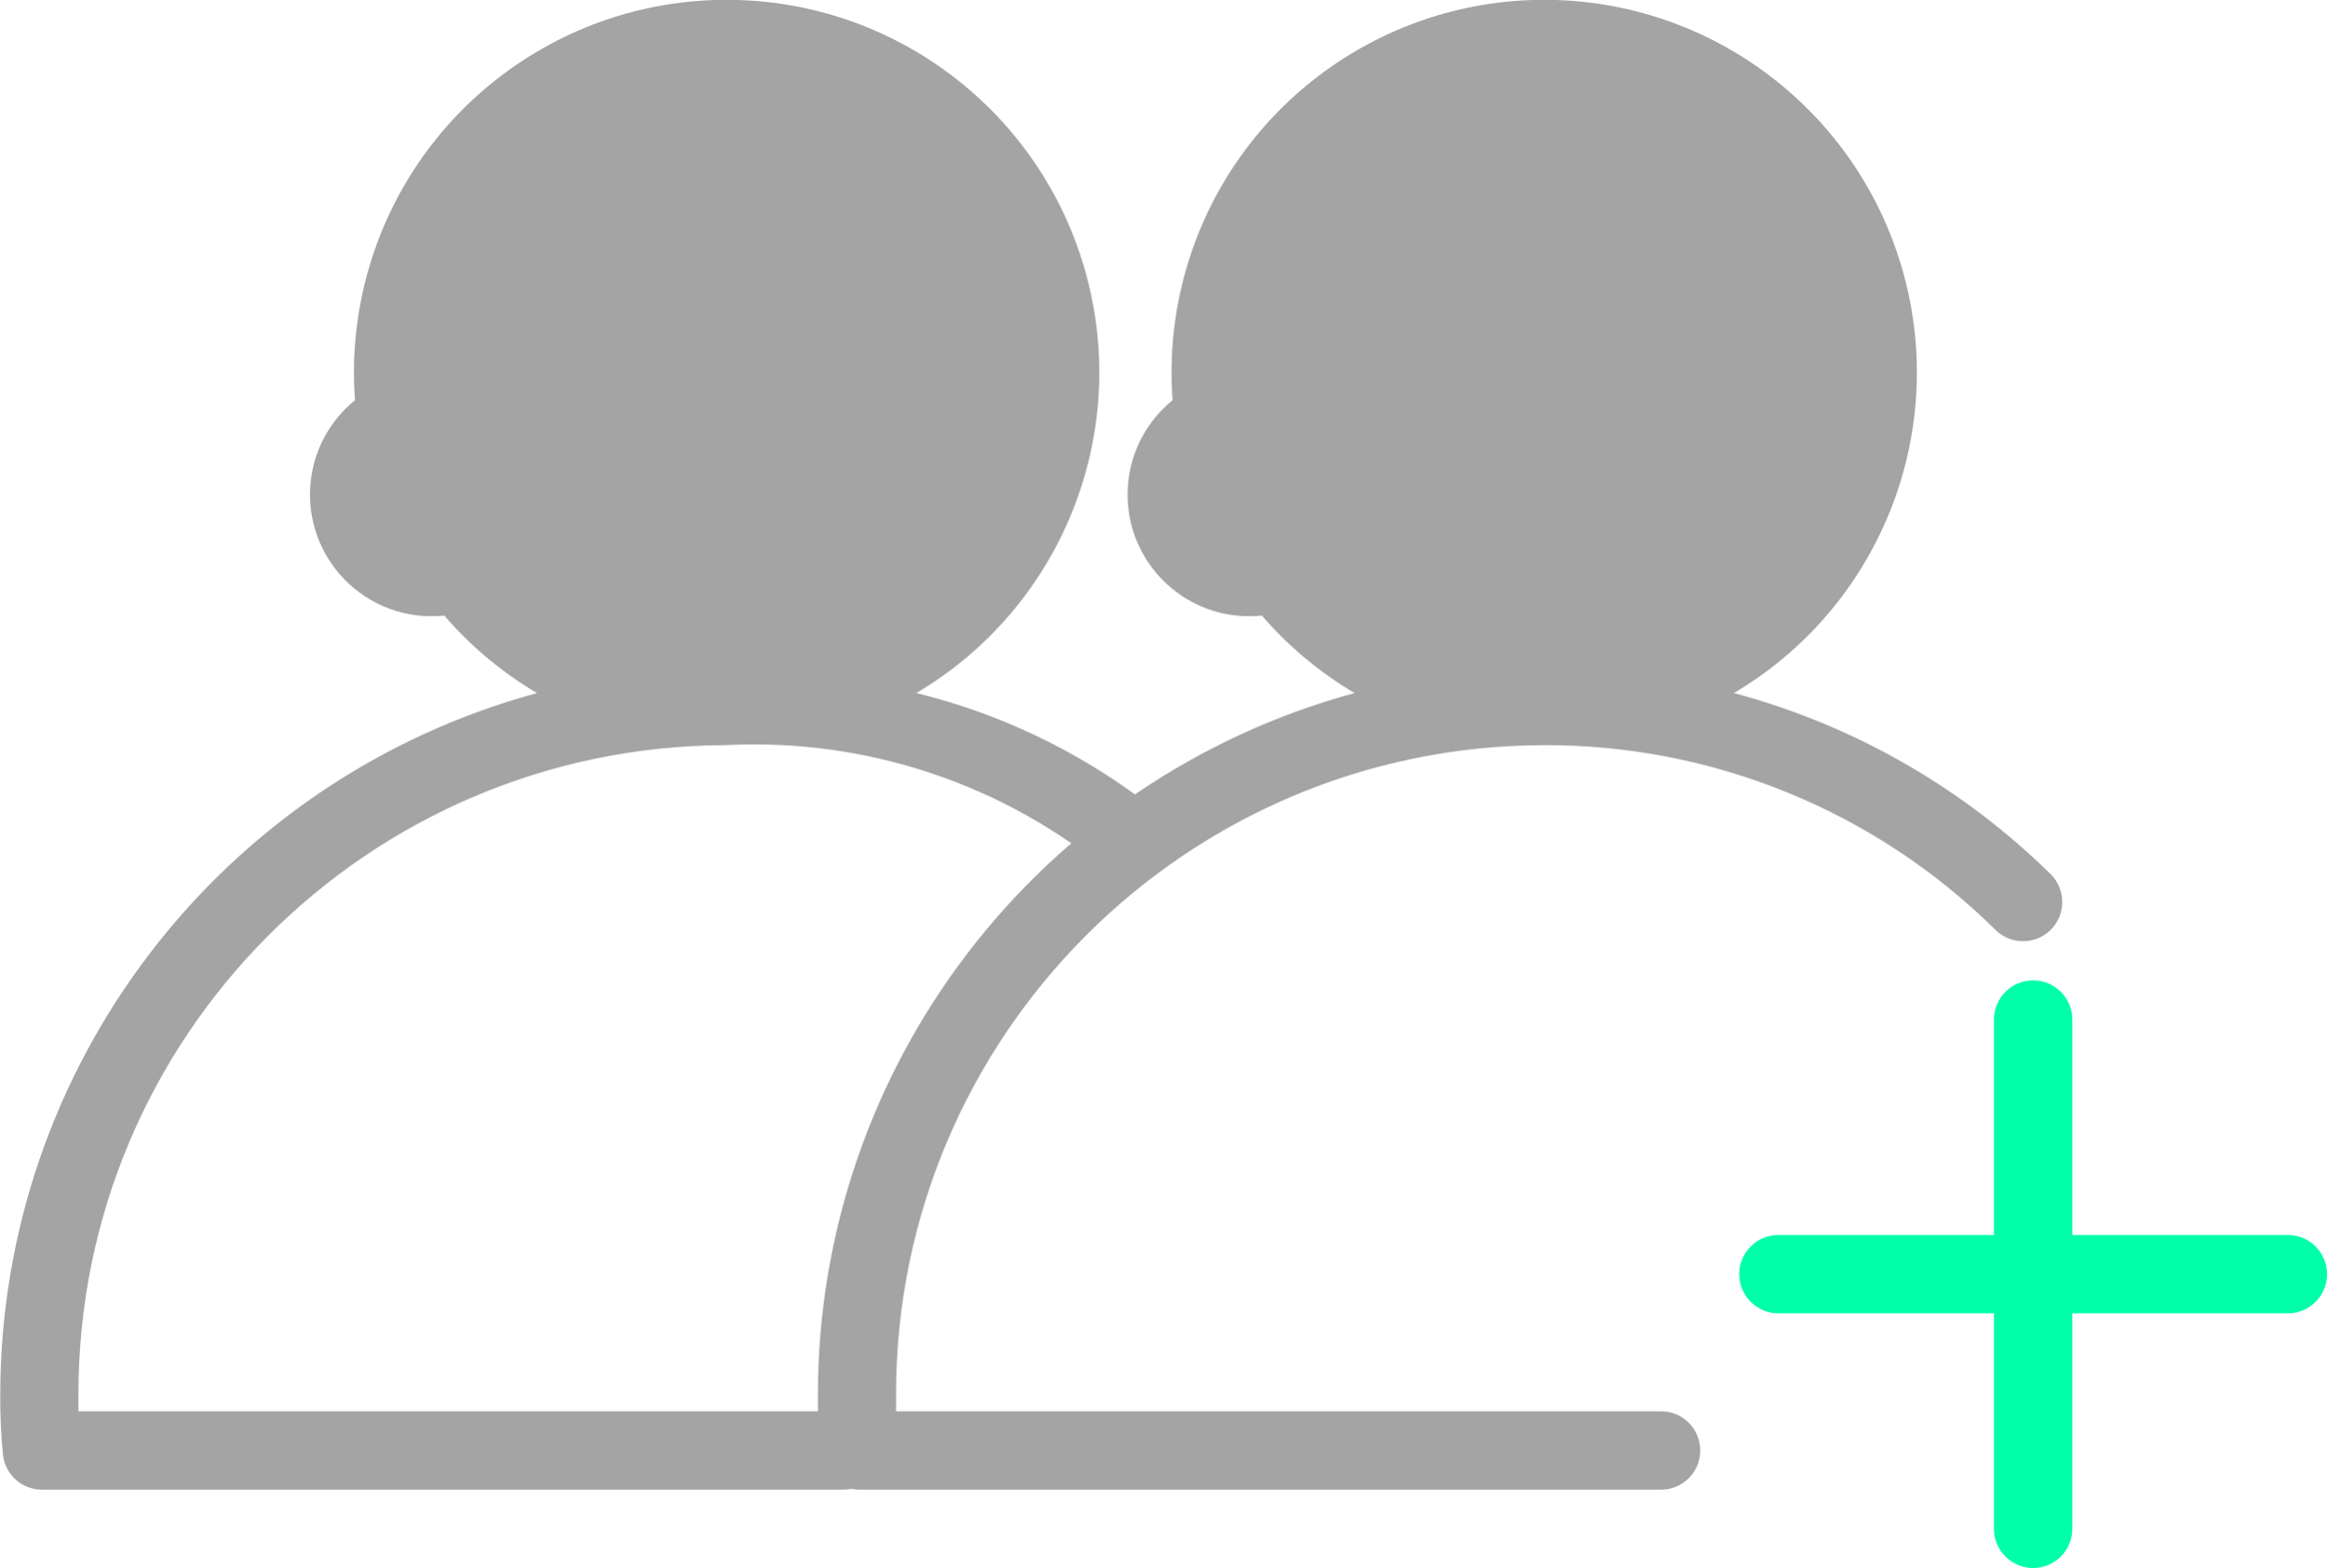
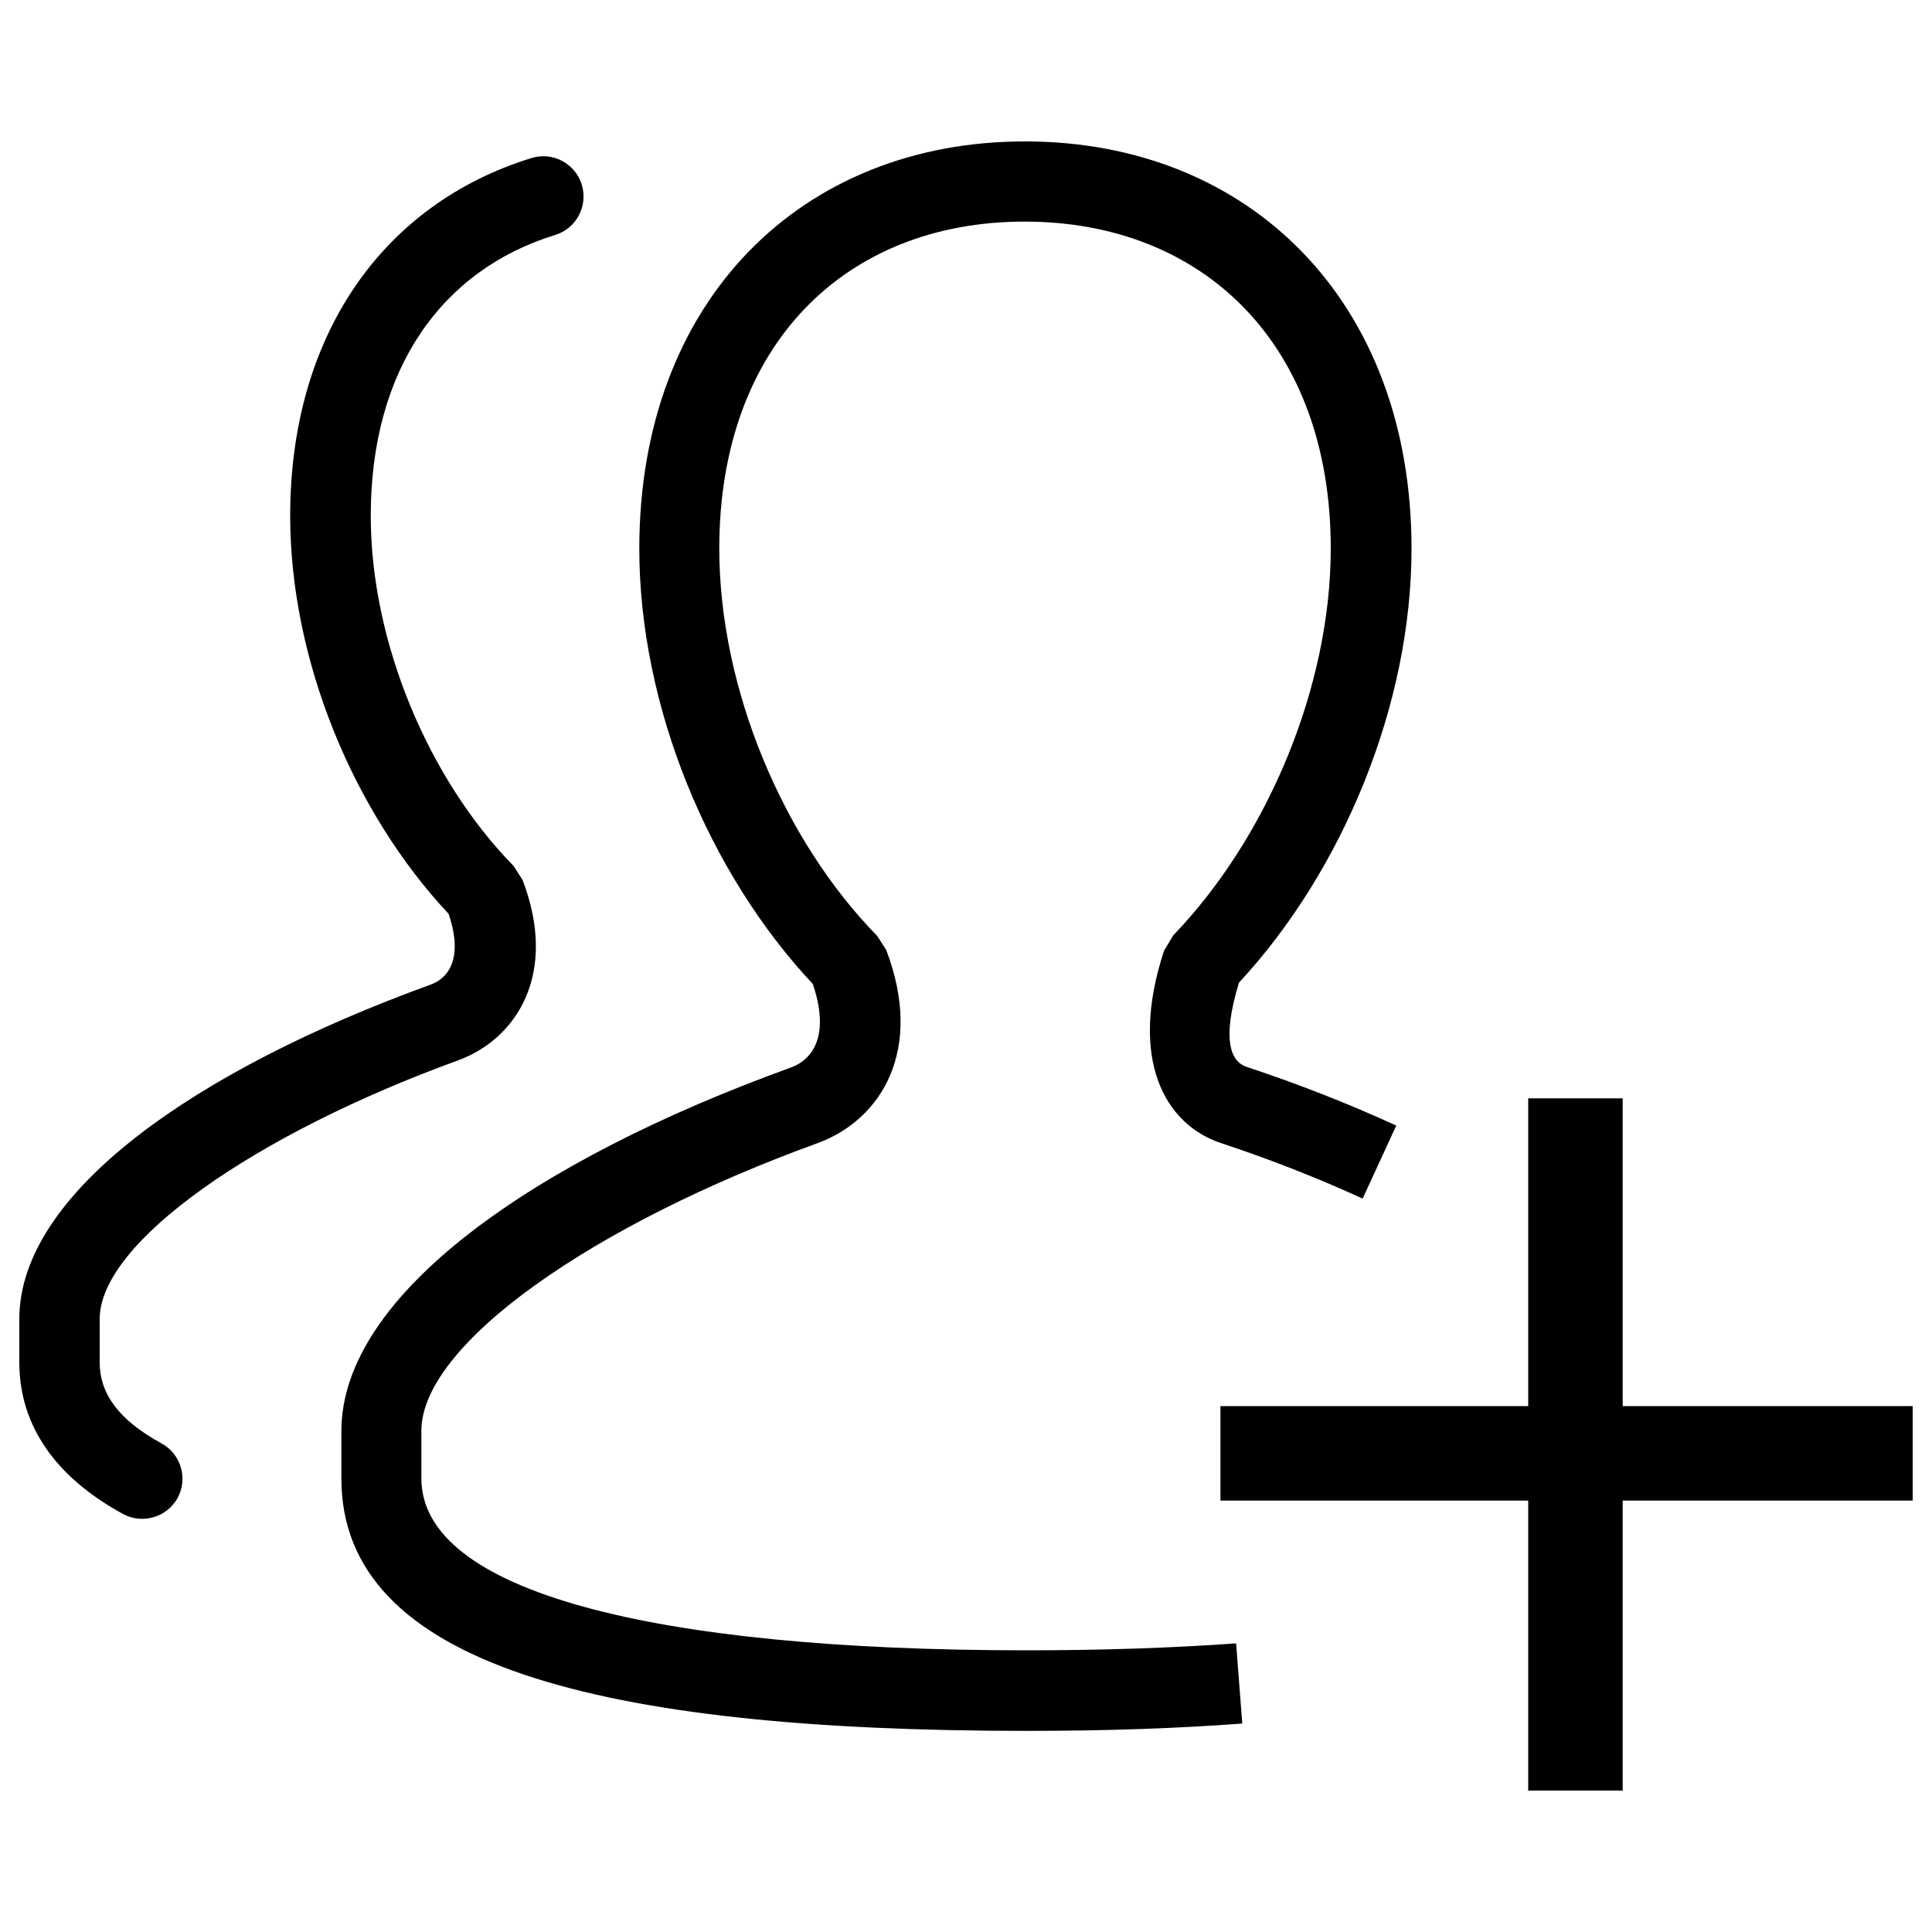
- <svg xmlns="http://www.w3.org/2000/svg" width="36.881" height="24.857" viewBox="0 0 36.881 24.857">
-   <g id="icon-group" transform="translate(0 0)">
-     <g id="noun-add-contact-5120290_1_" data-name="noun-add-contact-5120290 (1)" transform="translate(12.958 0)">
-       <path id="Path_55" data-name="Path 55" d="M125.3,68.48a9.121,9.121,0,0,0,.043.95.621.621,0,0,0,.621.553h12.7a.621.621,0,1,0,0-1.242H126.539V68.48a10.291,10.291,0,0,1,10.26-10.3,10.13,10.13,0,0,1,7.161,2.925.621.621,0,0,0,.882-.876,11.341,11.341,0,0,0-5.024-2.875,5.906,5.906,0,1,0-6.012,0A11.539,11.539,0,0,0,125.3,68.48Zm6.831-16.2a1.928,1.928,0,1,0,.012,0Z" transform="translate(-125.296 -46.367)" fill="#a4a4a4" />
-       <path id="Path_56" data-name="Path 56" d="M409.016,342.988a.621.621,0,0,0-.621-.621h-3.416v-3.416a.621.621,0,1,0-1.242,0v3.416h-3.416a.621.621,0,1,0,0,1.242h3.416v3.416a.621.621,0,0,0,1.242,0v-3.416h3.416a.621.621,0,0,0,.621-.621Z" transform="translate(-385.093 -322.788)" fill="#00ffa8" />
-     </g>
-     <g id="noun-add-contact-5120290_1_2" data-name="noun-add-contact-5120290 (1)" transform="translate(0 0)">
-       <path id="Path_55-2" data-name="Path 55" d="M125.3,68.48a9.121,9.121,0,0,0,.043.95.621.621,0,0,0,.621.553h12.7a.621.621,0,1,0,0-1.242H126.539V68.48a10.291,10.291,0,0,1,10.26-10.3,8.834,8.834,0,0,1,6.148,2.069,2.135,2.135,0,0,0,.448-.148s.615-.093.374-.335c-.088-.087.665.16.343-.132a9.925,9.925,0,0,0-4.294-2.28,5.906,5.906,0,1,0-6.012,0A11.539,11.539,0,0,0,125.3,68.48Zm6.831-16.2a1.928,1.928,0,1,0,.012,0Z" transform="translate(-125.296 -46.367)" fill="#a4a4a4" />
-     </g>
+ <svg xmlns="http://www.w3.org/2000/svg" version="1.1" x="0px" y="0px" viewBox="0 0 1000 1000" enable-background="new 0 0 1000 1000" xml:space="preserve">
+   <g>
+     <path d="M83.6,747.1c-22-12-32-25.6-32-42v-22.4c0-39.7,80.8-95.9,185.9-134c30.3-11.4,51.4-45,33-93.2l-4.6-7.2c-44.1-45-74-115.9-74-181.3c0-75.8,36.6-127.3,95.5-145.4c11-3.4,17.1-15.1,13.7-26.1c-3.4-10.9-15-17.1-26-13.7c-76.6,23.6-124.9,91.4-124.9,185.2c0,74.5,32.6,153.3,82,206c7.4,21.9,0.8,32.9-9.2,36.6C101.4,553.7,10,617.4,10,682.7v22.4c0,33.4,19.4,59.8,53.6,78.5c10.1,5.5,22.7,1.8,28.3-8.2C97.4,765.3,93.7,752.6,83.6,747.1z" />
+     <path d="M531.3,854.2c-194.1,0-313.2-30.6-313.2-89v-24.6c0-44.9,89.2-107,205.6-149.1c32.3-12.1,54.8-47.9,35-99.8l-4.6-7.2c-48.8-49.8-81.8-128.2-81.8-200.6c0-105.4,65.3-169.2,158-169.2c92.9,0,158.5,63.9,158.5,169.2c0,71.8-33,149.8-81.5,200.2l-4.8,8c-18.3,55.7,0,89.8,29.6,99.6c24.8,8.2,49.7,17.9,73.2,28.7l17.4-37.8c-24.8-11.4-51.2-21.7-77.5-30.4c-7.8-2.6-13.2-13.2-3.9-43.6c53.7-57.9,89.3-143.8,89.3-224.6c0-128.6-84.4-210.8-200-210.8c-115.5-0.1-199.7,82.1-199.7,210.8c0,81.4,35.8,167.7,89.8,225.3c8.7,25.6,0.8,38.7-11.2,43.2c-133,48.1-232.8,117.6-232.8,188.2v24.6c0,96.4,133.6,130.6,354.8,130.6c39.8,0,77.1-1.2,111.5-3.8l-3.2-41.5C606.4,853,570.1,854.2,531.3,854.2z" />
+     <path d="M839.9,727.8V568.5H791v159.3H631.7v48.9H791v150.1h48.9V776.7H990v-48.9H839.9z" />
  </g>
</svg>
